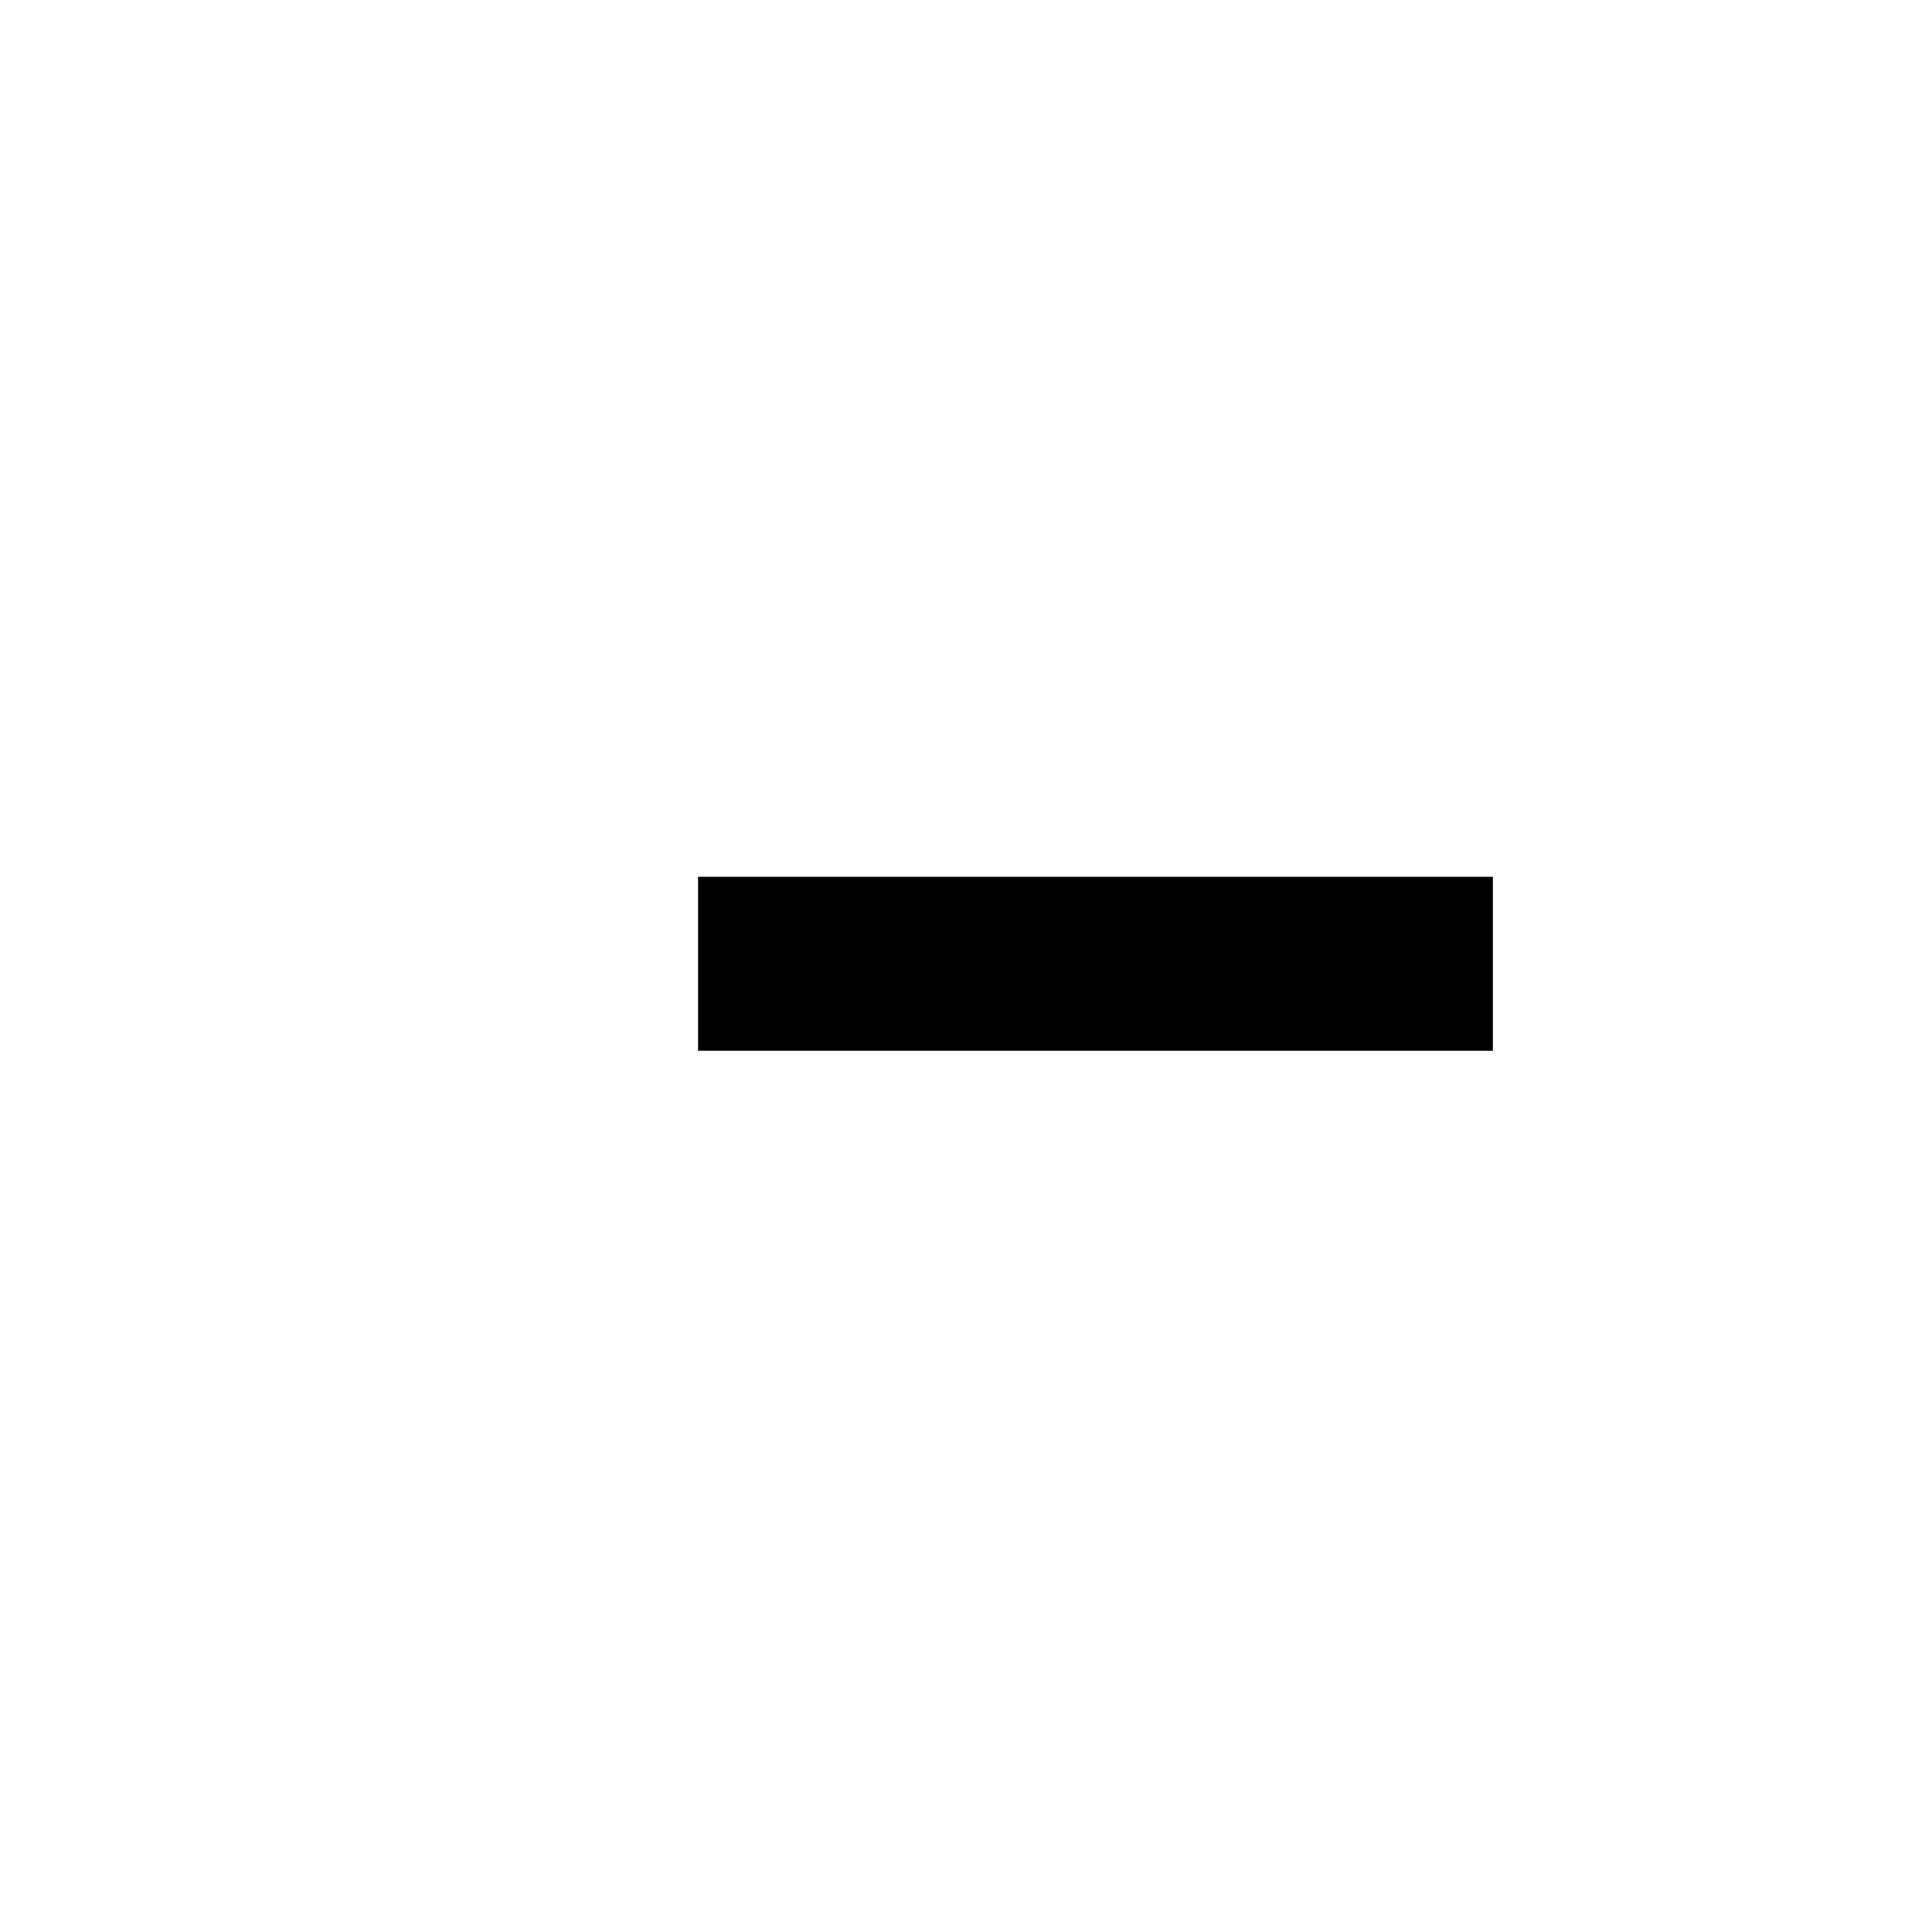
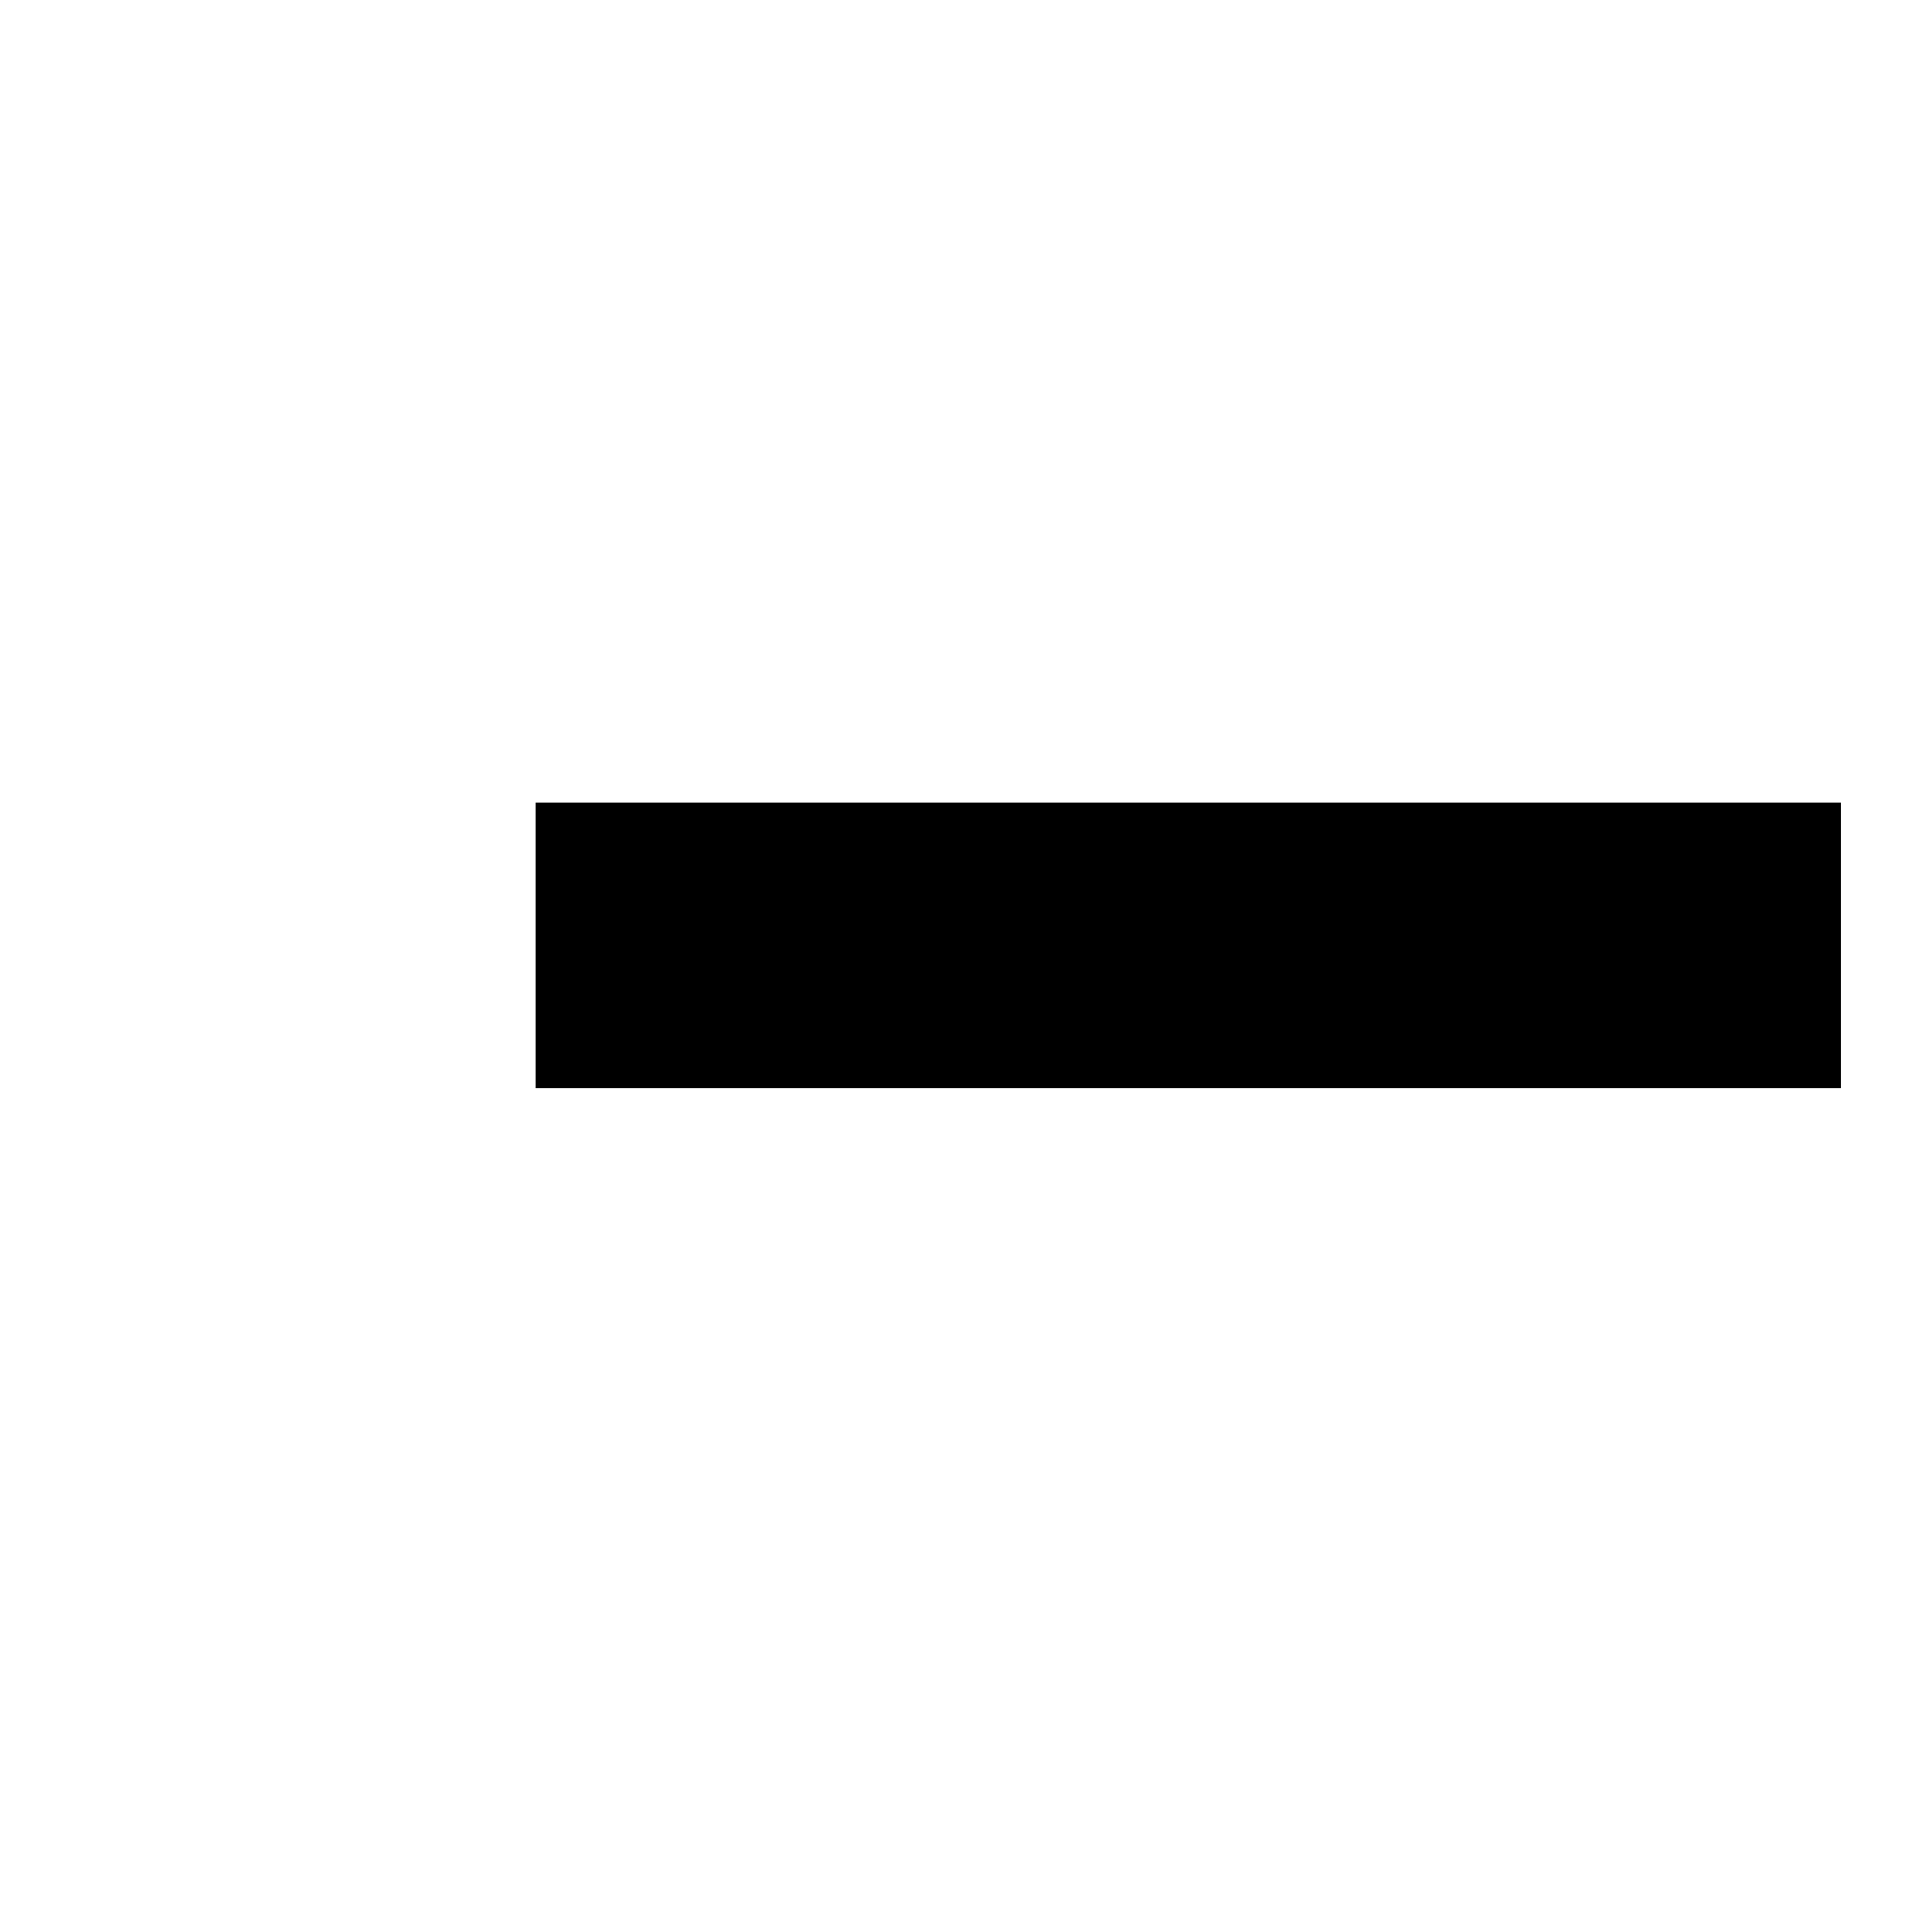
<svg xmlns="http://www.w3.org/2000/svg" xmlns:ns1="https://boxy-svg.com" viewBox="0 0 500 500" width="500px" height="500px">
  <defs>
    <ns1:export>
      <ns1:file format="svg" />
    </ns1:export>
  </defs>
-   <g transform="matrix(0.681818, 0, 0, 0.681818, 44.80134, 77.4099)">
+   <g transform="matrix(1.119579, 0, 0, 1.119186, -84.45647, -37.68378)">
    <g transform="matrix(-0.734421, -0.844907, -0.862376, 0.749605, 111.0573, 68.1077)" style="transform-origin: 155.067px 204.337px;">
      <path d="M 213.077 25.839 L 194.099 301.173 L 271.806 306.315 L 285.546 106.97 L 213.597 25.873 L 213.077 25.839 Z" style="" />
      <path d="M -5.395 211.885 L 275.536 231.809 L 269.914 307.916 L 66.516 293.491 L -5.433 212.394 L -5.395 211.885 Z" style="transform-box: fill-box; transform-origin: 50% 50%;" />
    </g>
    <rect x="199.249" y="219.267" width="301.703" height="66.038" style="" />
  </g>
</svg>
